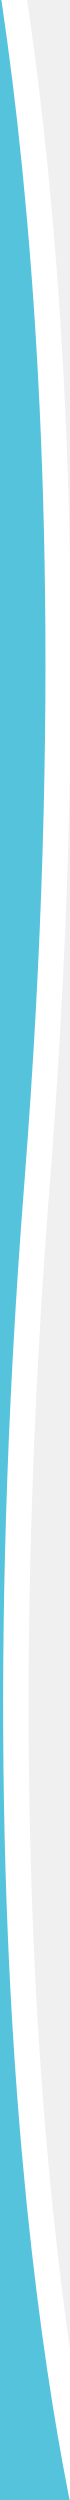
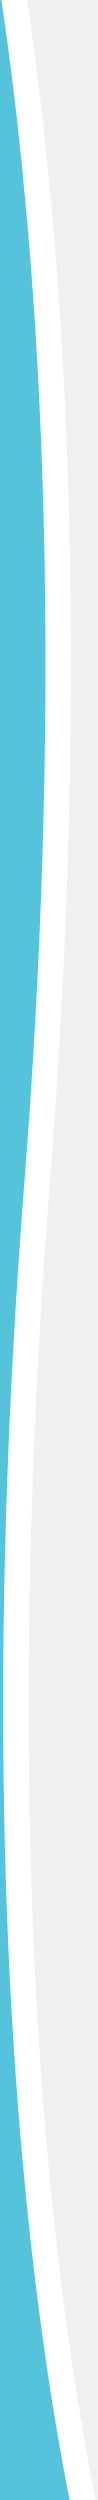
- <svg xmlns="http://www.w3.org/2000/svg" version="1.1" id="Capa_1" x="0px" y="0px" viewBox="0 0 30 1080" style="enable-background:new 0 0 30 1080;" xml:space="preserve">
+ <svg xmlns="http://www.w3.org/2000/svg" version="1.1" id="Capa_1" x="0px" y="0px" viewBox="0 0 42 1080" style="enable-background:new 0 0 42 1080;" xml:space="preserve">
  <style type="text/css">
	.st0{fill:#55C3DC;stroke:#FFFFFF;stroke-width:11;stroke-miterlimit:10;}
</style>
  <path class="st0" d="M46,1124c0,0-61.935-205.301-30-612.5S-14-101-14-101v1225H46" />
</svg>
